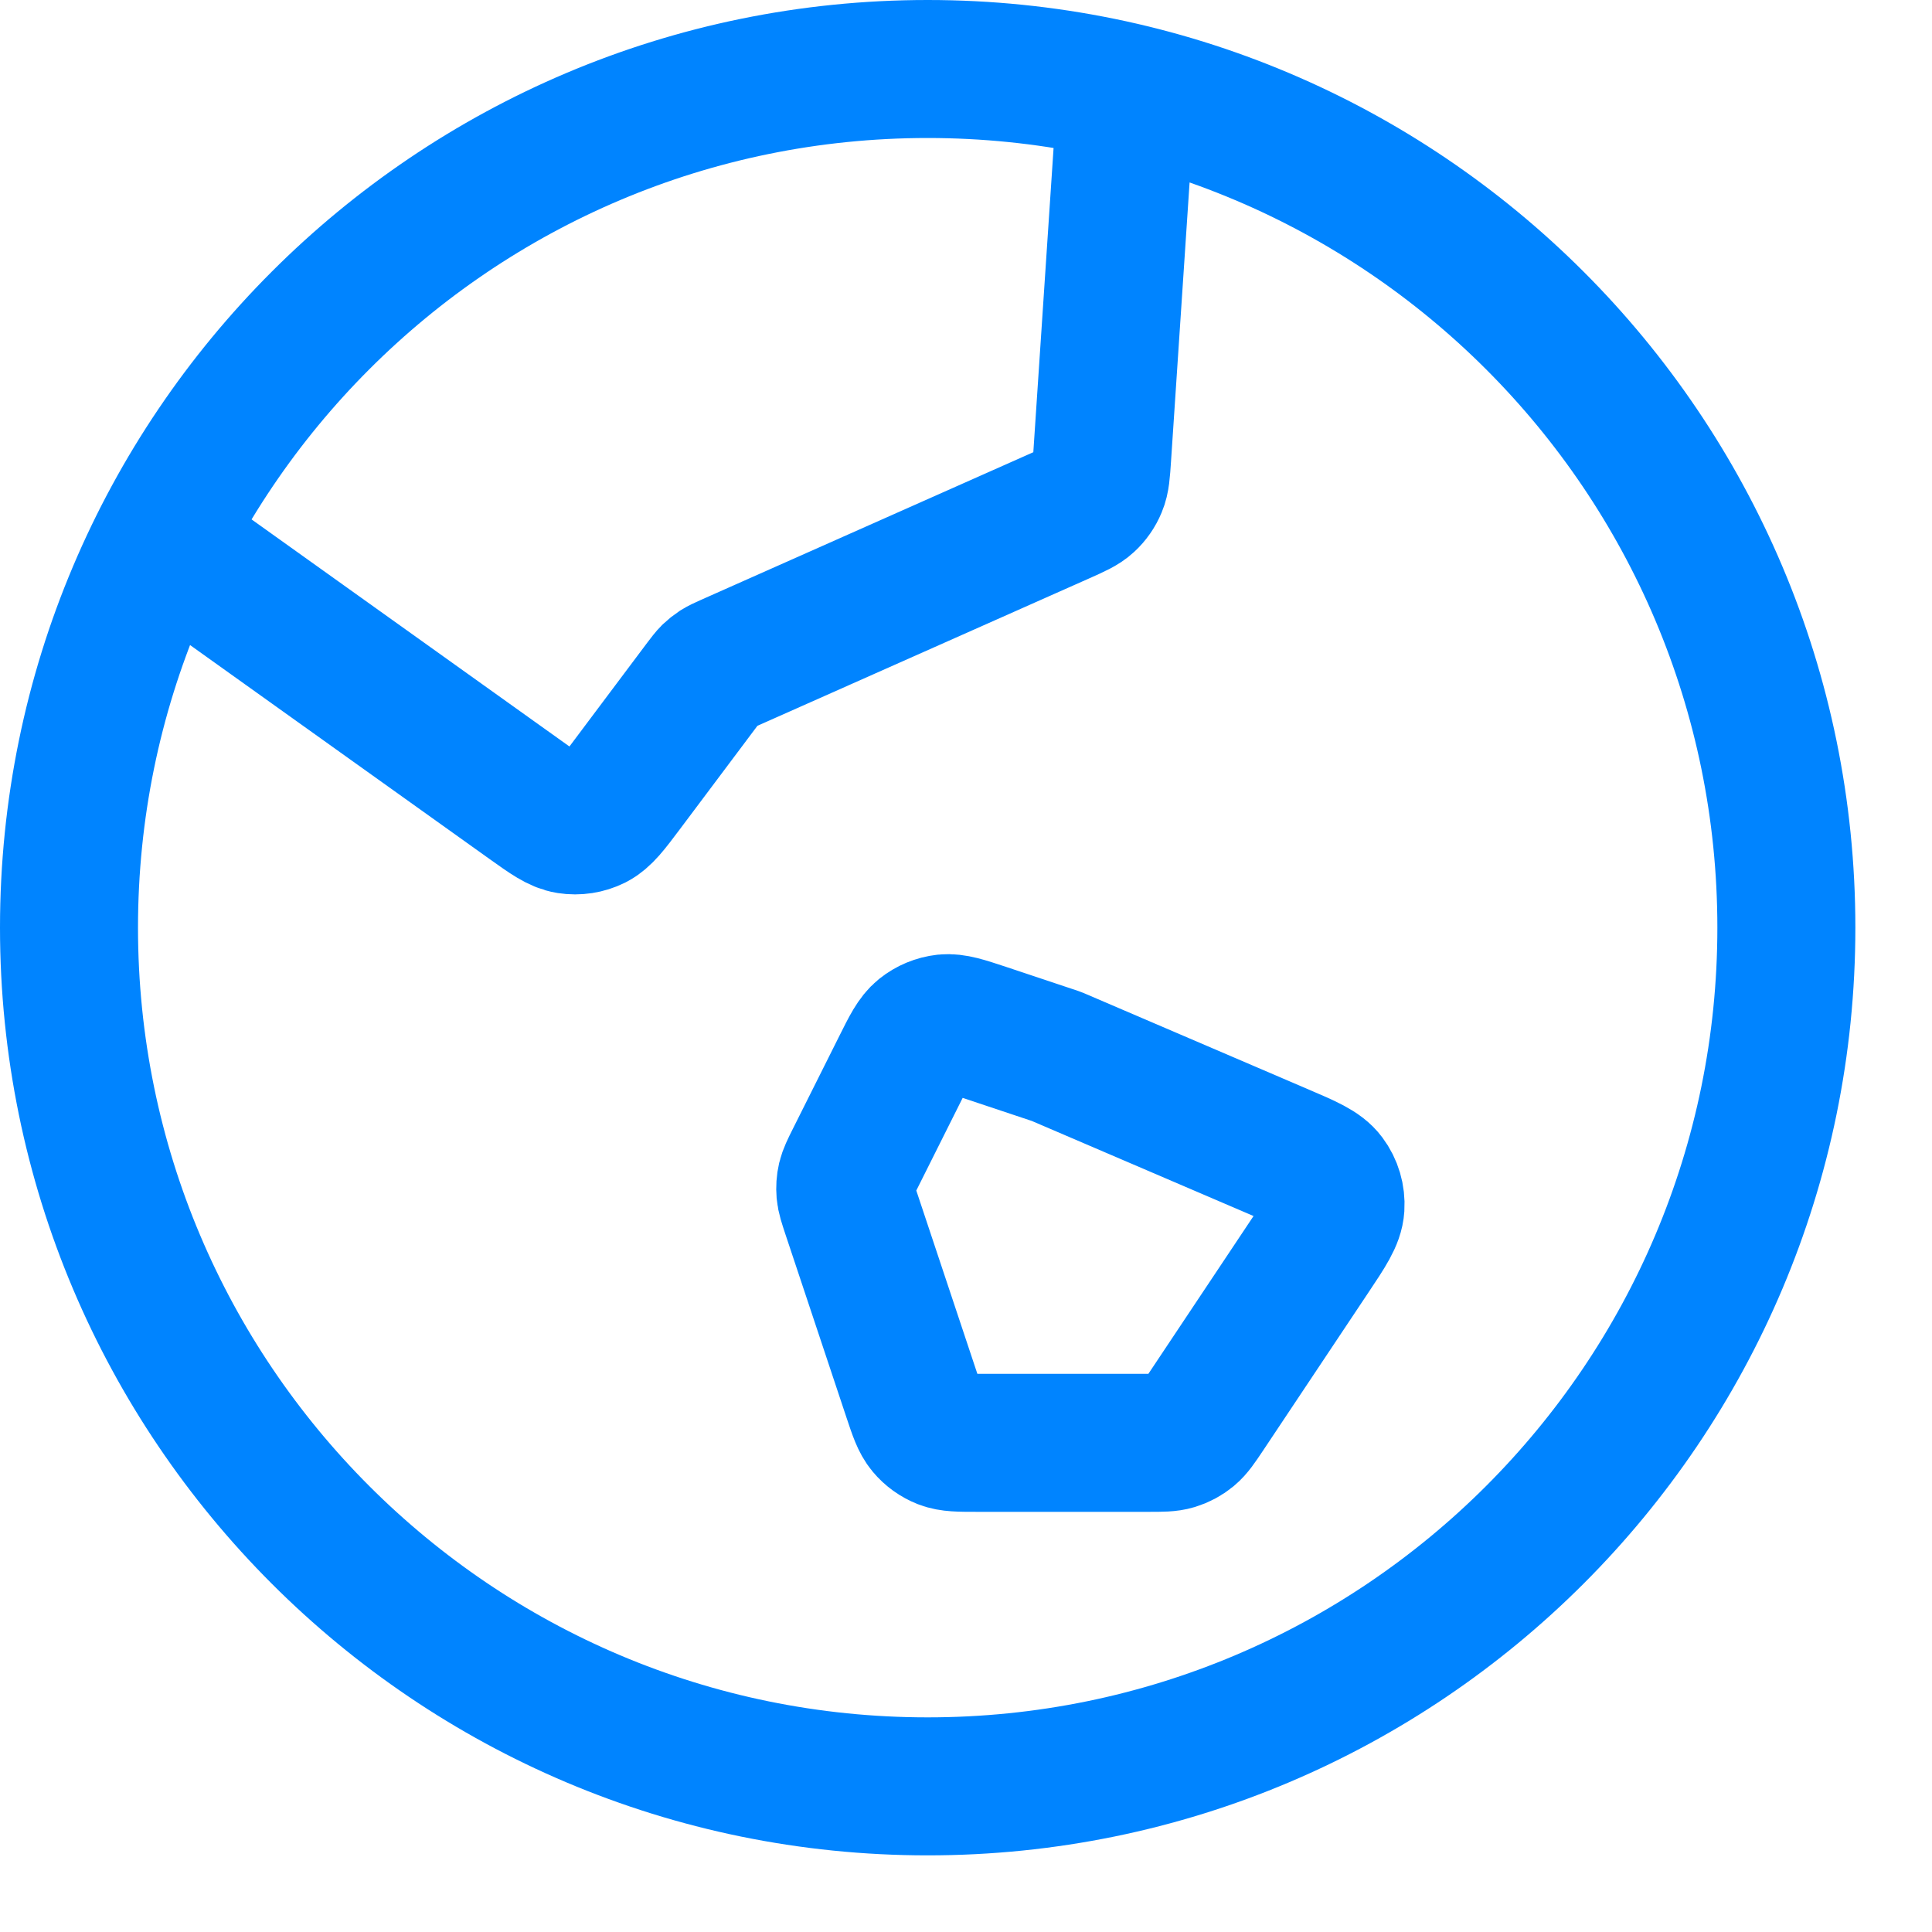
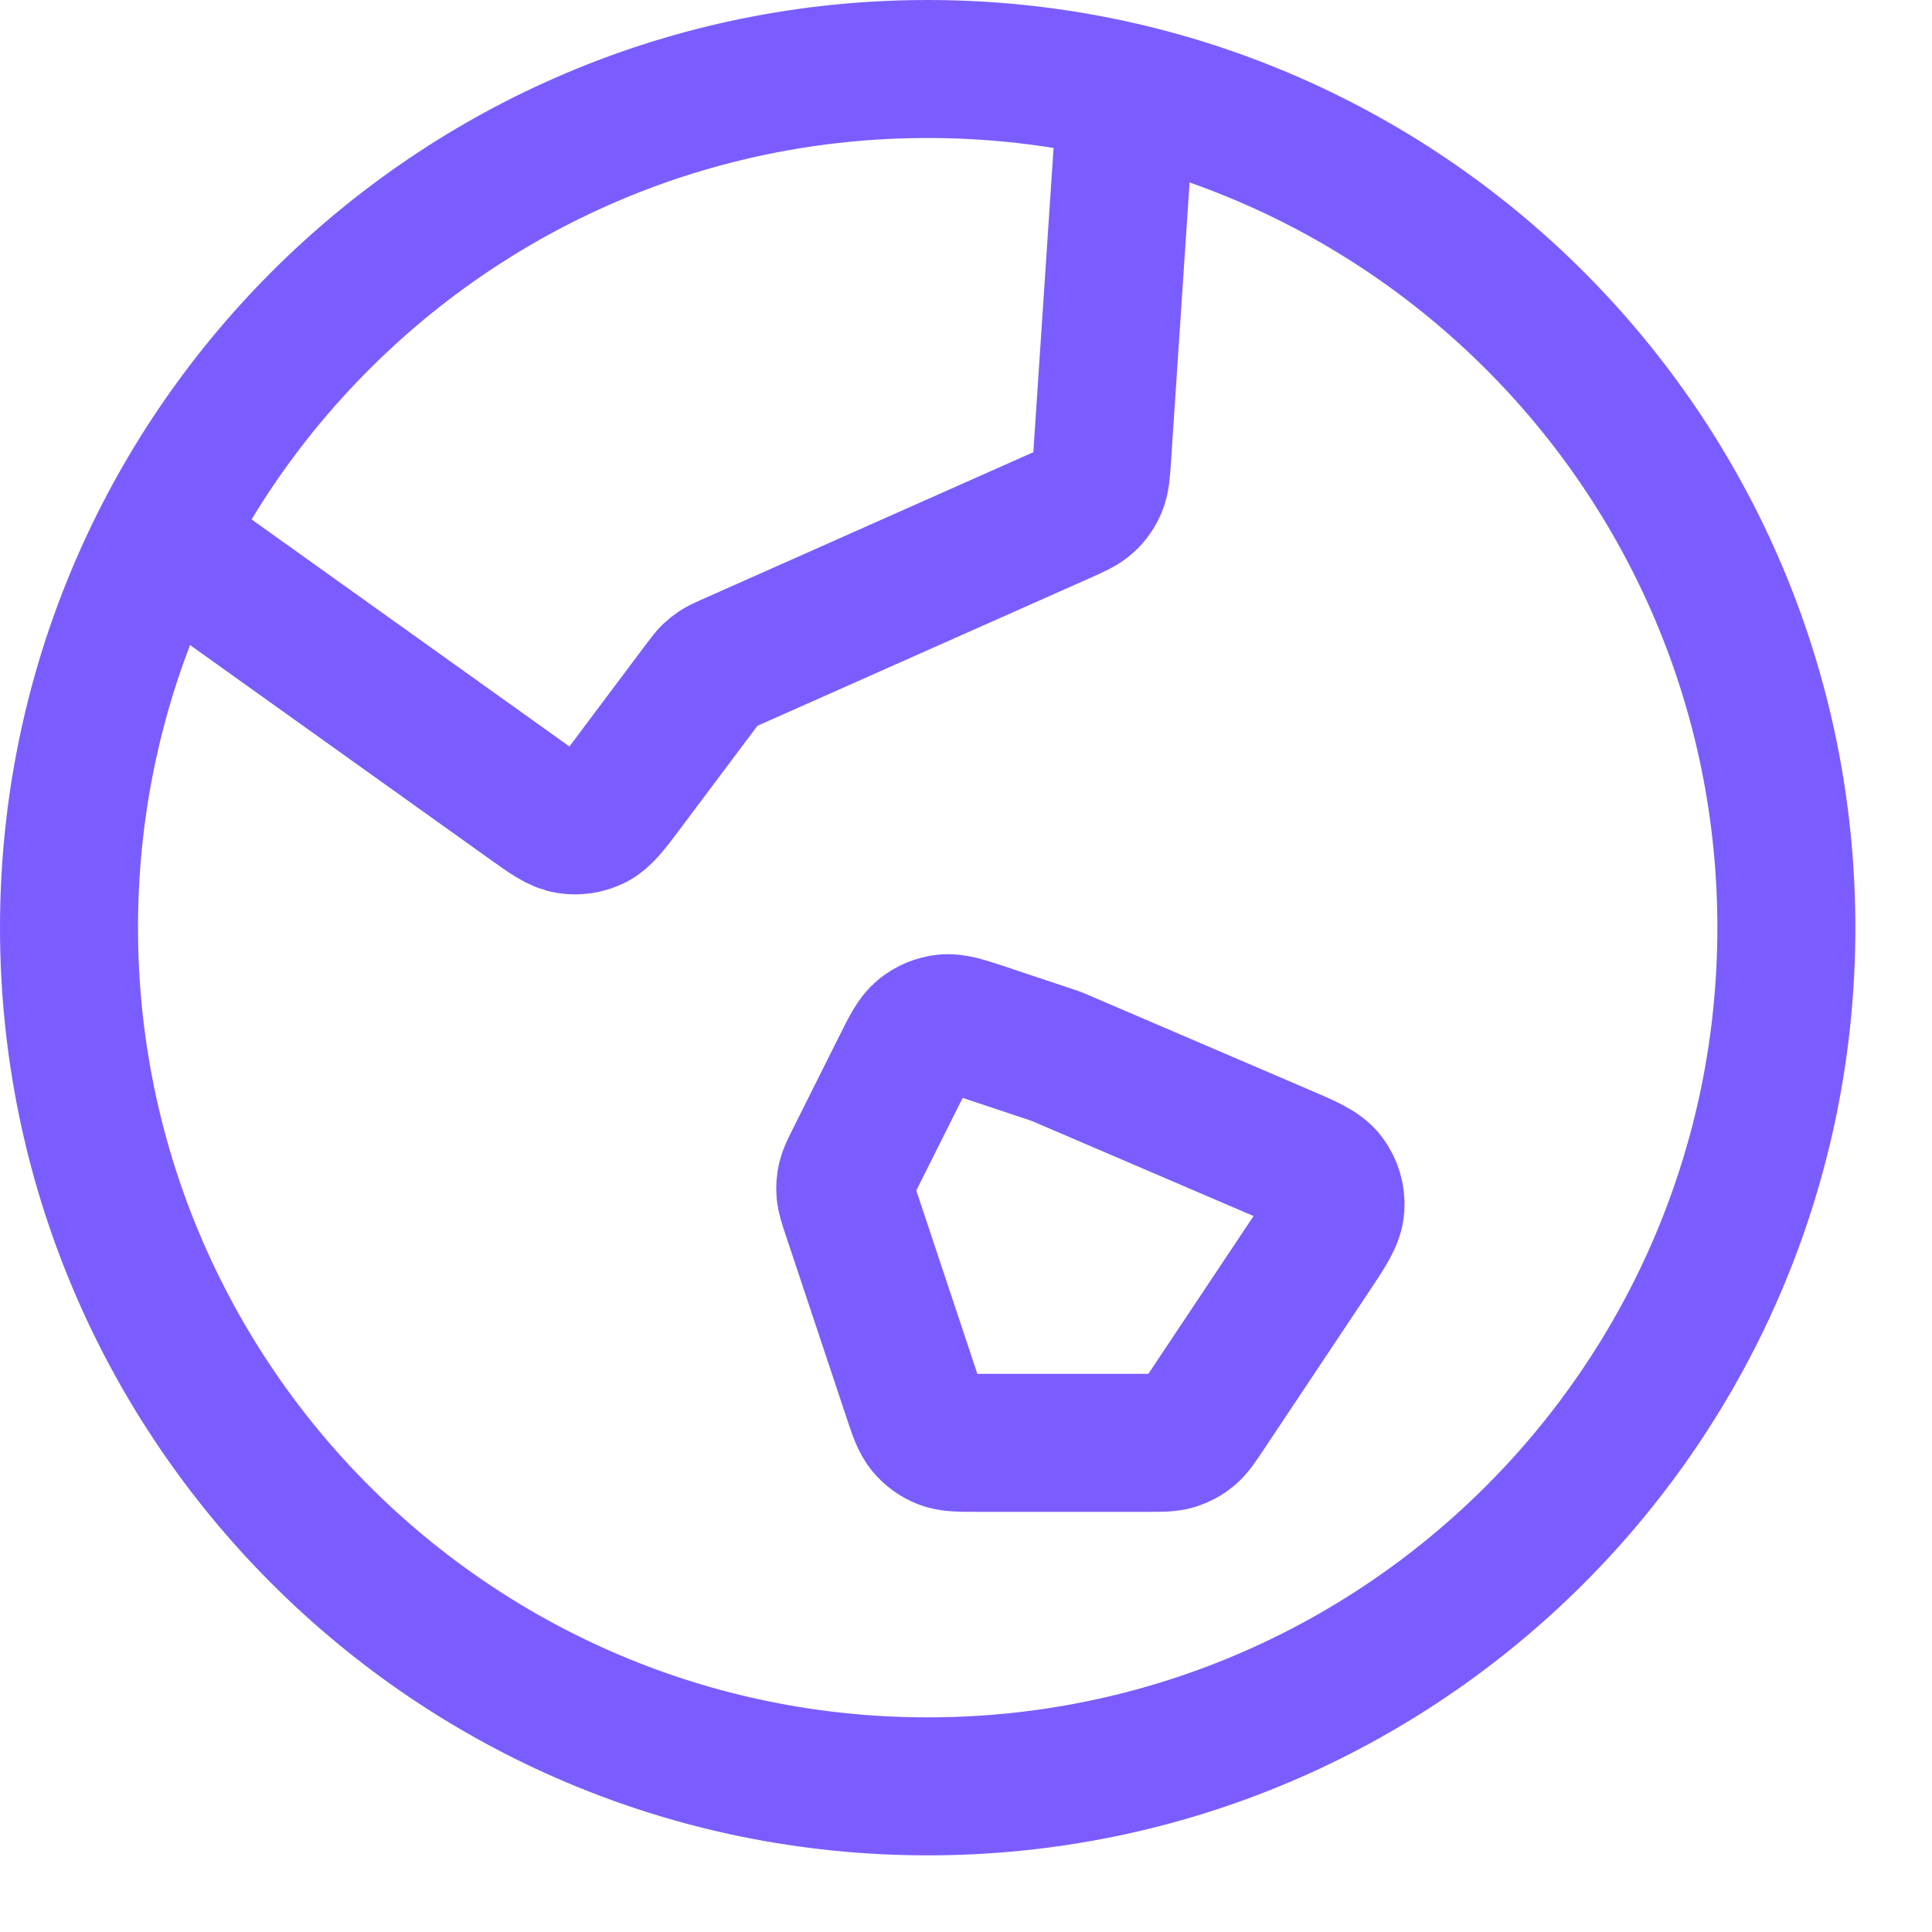
<svg xmlns="http://www.w3.org/2000/svg" width="21" height="21" viewBox="0 0 21 21" fill="none">
-   <path d="M1.754 5.867L5.756 8.726C5.965 8.875 6.069 8.949 6.178 8.966C6.274 8.981 6.372 8.966 6.459 8.923C6.557 8.873 6.634 8.771 6.788 8.566L7.633 7.439C7.677 7.381 7.699 7.352 7.724 7.327C7.747 7.305 7.772 7.285 7.798 7.268C7.828 7.249 7.861 7.234 7.928 7.204L11.538 5.6C11.688 5.533 11.763 5.5 11.819 5.448C11.869 5.402 11.908 5.346 11.934 5.283C11.964 5.212 11.969 5.131 11.98 4.967L12.244 1.001M11.483 11.483L13.925 12.53C14.208 12.651 14.35 12.712 14.425 12.813C14.491 12.901 14.523 13.01 14.516 13.12C14.508 13.246 14.423 13.374 14.252 13.63L13.105 15.351C13.024 15.472 12.983 15.533 12.93 15.577C12.883 15.616 12.828 15.645 12.769 15.663C12.703 15.683 12.63 15.683 12.484 15.683H10.621C10.428 15.683 10.331 15.683 10.249 15.651C10.176 15.622 10.112 15.576 10.062 15.516C10.005 15.448 9.974 15.356 9.913 15.173L9.248 13.177C9.212 13.068 9.194 13.014 9.189 12.959C9.185 12.911 9.188 12.861 9.199 12.814C9.212 12.76 9.237 12.709 9.288 12.607L9.794 11.596C9.896 11.391 9.948 11.288 10.027 11.224C10.097 11.168 10.181 11.133 10.27 11.123C10.371 11.113 10.48 11.149 10.698 11.221L11.483 11.483ZM19.417 10.083C19.417 15.238 15.238 19.417 10.083 19.417C4.929 19.417 0.75 15.238 0.75 10.083C0.75 4.929 4.929 0.75 10.083 0.75C15.238 0.75 19.417 4.929 19.417 10.083Z" stroke="#0084FF" stroke-width="1.5" stroke-linecap="round" stroke-linejoin="round" />
+   <path d="M1.754 5.867L5.756 8.726C5.965 8.875 6.069 8.949 6.178 8.966C6.274 8.981 6.372 8.966 6.459 8.923C6.557 8.873 6.634 8.771 6.788 8.566L7.633 7.439C7.677 7.381 7.699 7.352 7.724 7.327C7.747 7.305 7.772 7.285 7.798 7.268C7.828 7.249 7.861 7.234 7.928 7.204L11.538 5.6C11.688 5.533 11.763 5.5 11.819 5.448C11.869 5.402 11.908 5.346 11.934 5.283C11.964 5.212 11.969 5.131 11.98 4.967L12.244 1.001M11.483 11.483L13.925 12.53C14.208 12.651 14.35 12.712 14.425 12.813C14.491 12.901 14.523 13.01 14.516 13.12C14.508 13.246 14.423 13.374 14.252 13.63L13.105 15.351C13.024 15.472 12.983 15.533 12.93 15.577C12.883 15.616 12.828 15.645 12.769 15.663C12.703 15.683 12.63 15.683 12.484 15.683H10.621C10.428 15.683 10.331 15.683 10.249 15.651C10.176 15.622 10.112 15.576 10.062 15.516C10.005 15.448 9.974 15.356 9.913 15.173L9.248 13.177C9.212 13.068 9.194 13.014 9.189 12.959C9.185 12.911 9.188 12.861 9.199 12.814C9.212 12.76 9.237 12.709 9.288 12.607L9.794 11.596C9.896 11.391 9.948 11.288 10.027 11.224C10.097 11.168 10.181 11.133 10.27 11.123C10.371 11.113 10.48 11.149 10.698 11.221L11.483 11.483ZM19.417 10.083C19.417 15.238 15.238 19.417 10.083 19.417C4.929 19.417 0.75 15.238 0.75 10.083C0.75 4.929 4.929 0.75 10.083 0.75C15.238 0.75 19.417 4.929 19.417 10.083Z" stroke="#7B5DFF" stroke-width="1.5" stroke-linecap="round" stroke-linejoin="round" />
</svg>
